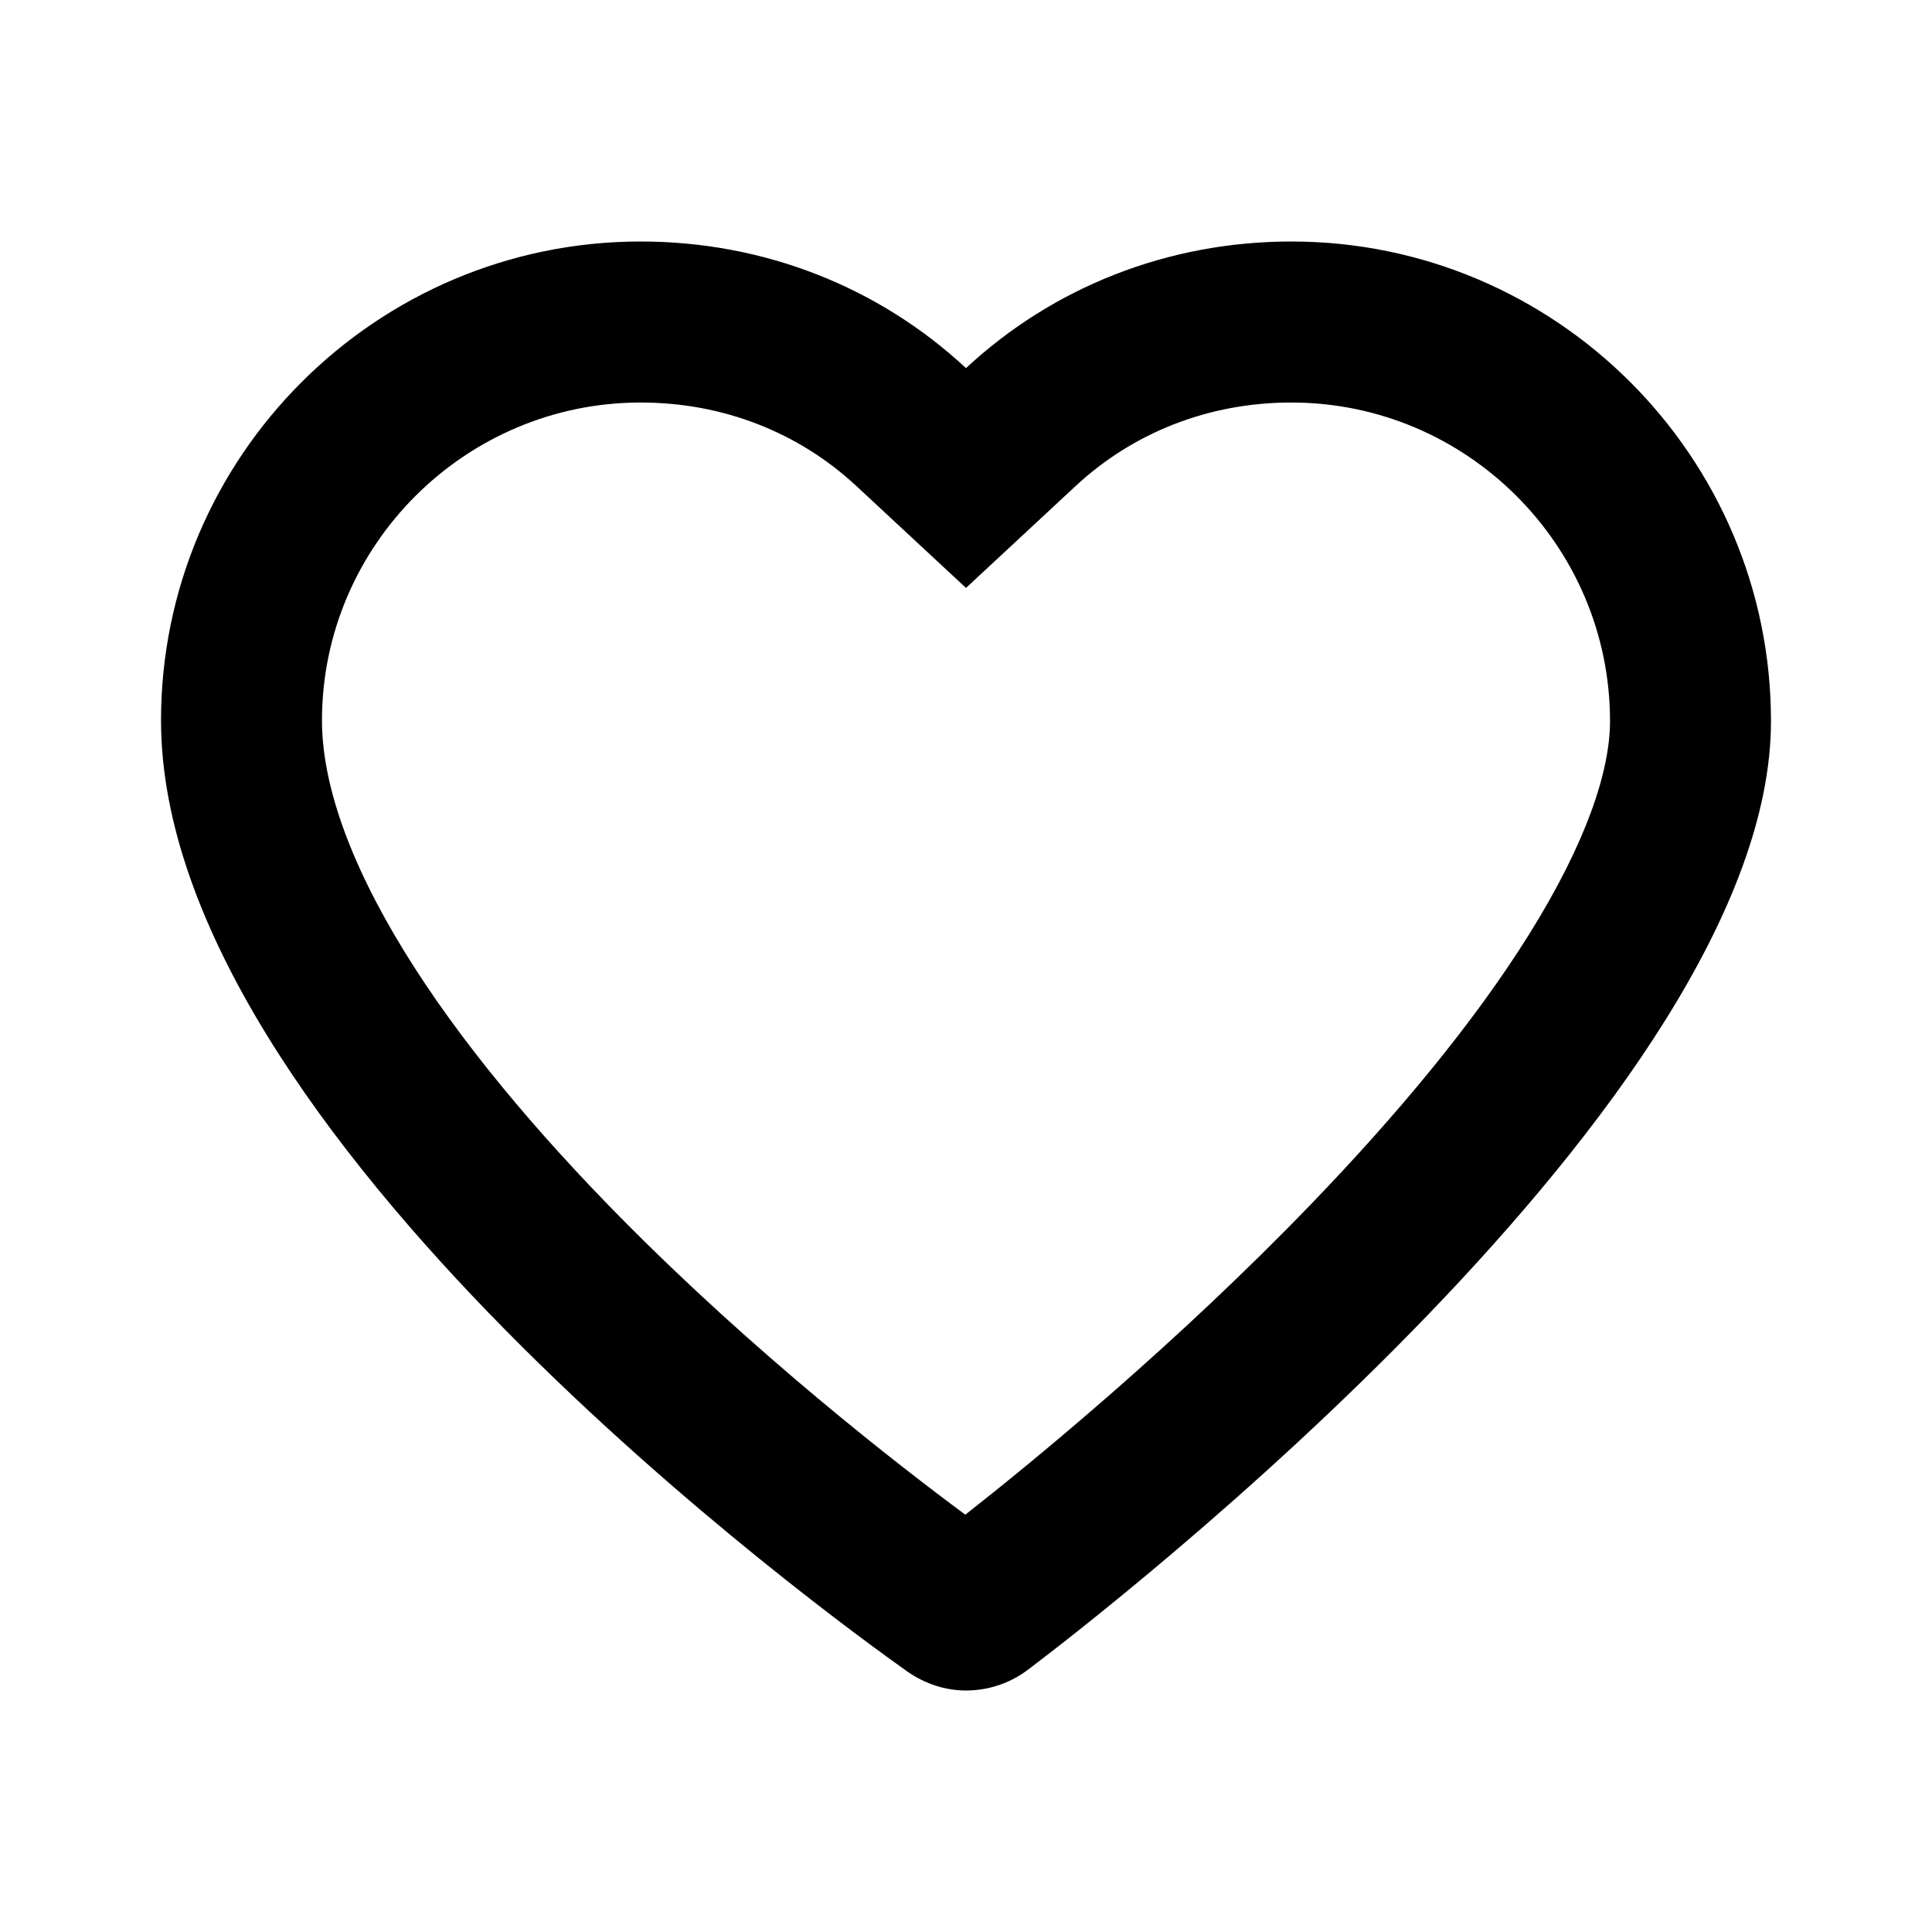
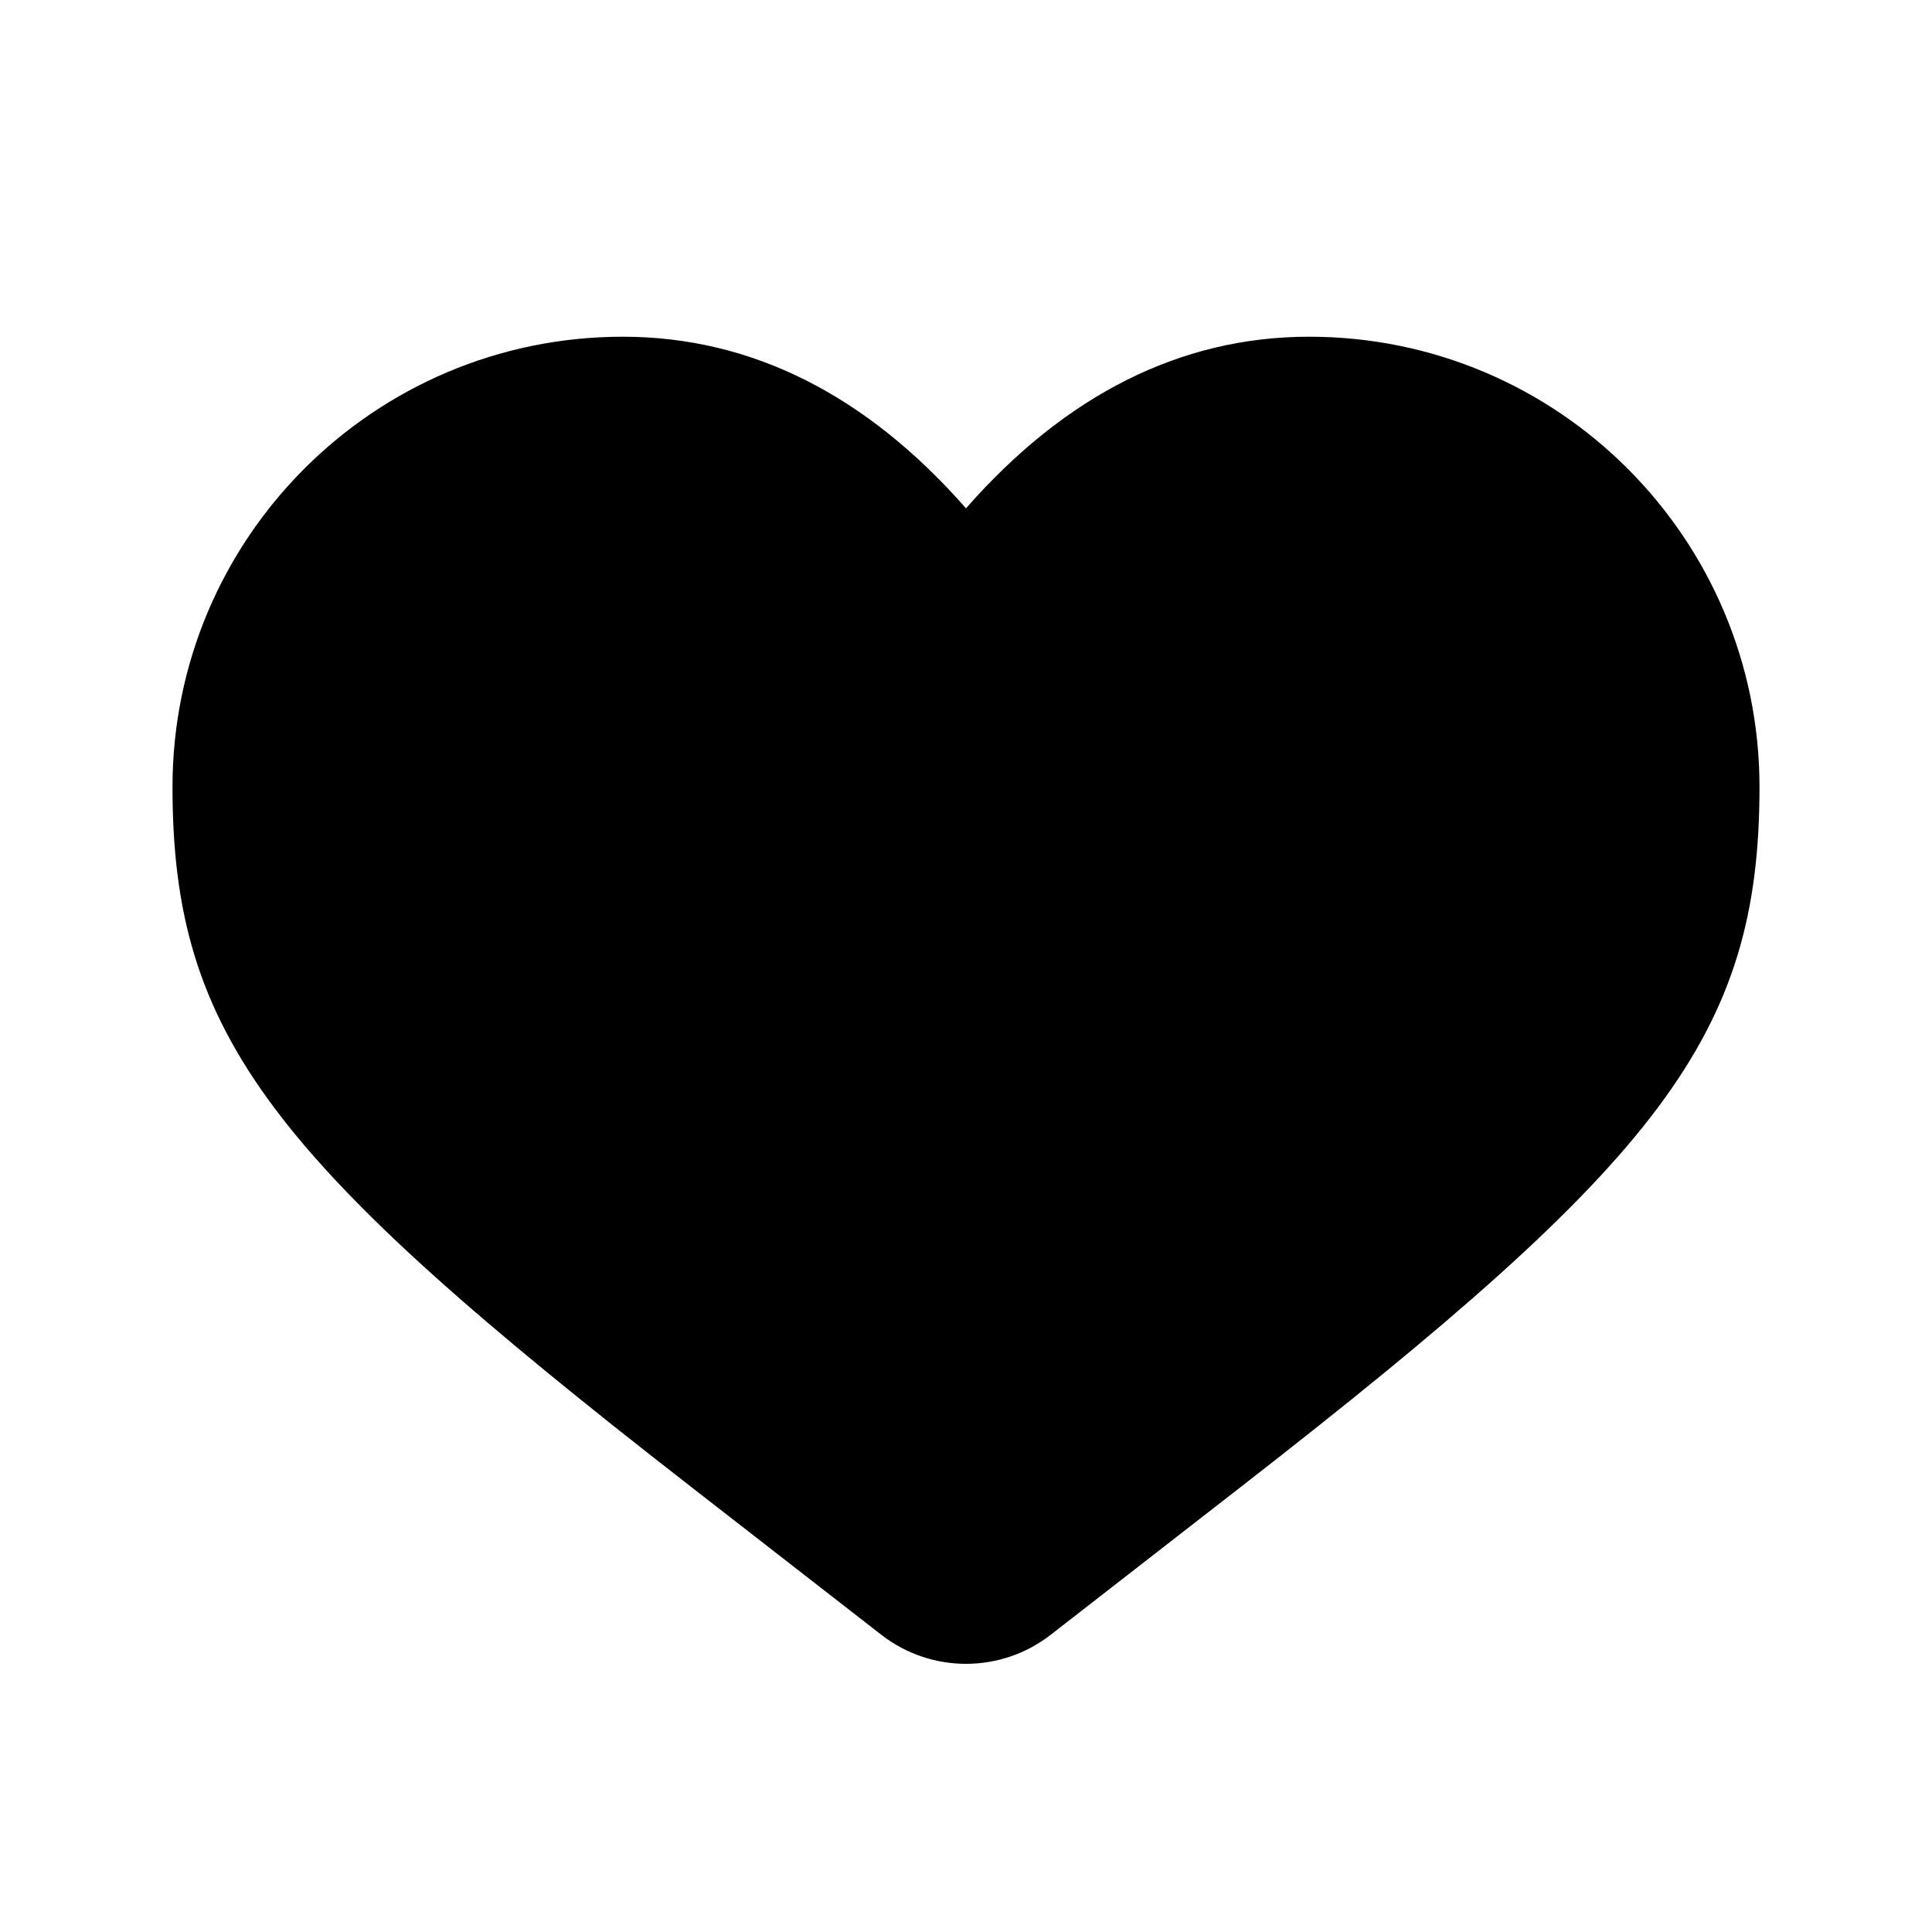
- <svg xmlns="http://www.w3.org/2000/svg" width="32" height="32" viewBox="0 0 32 32" fill="none">
-   <path fill-rule="evenodd" clip-rule="evenodd" d="M16 9.738L14.184 8.05C13.238 7.17 11.988 6.667 10.611 6.667C7.703 6.667 5.333 9.038 5.333 11.933C5.333 12.945 5.759 14.232 6.693 15.752C7.609 17.244 8.887 18.755 10.273 20.161C12.508 22.426 14.856 24.249 15.989 25.088C17.122 24.198 19.481 22.264 21.727 19.932C23.119 18.487 24.403 16.955 25.324 15.48C26.275 13.958 26.667 12.768 26.667 11.944C26.667 9.036 24.295 6.667 21.389 6.667C20.012 6.667 18.762 7.17 17.816 8.05L16 9.738ZM15.033 27.689C13.767 26.791 2.667 18.757 2.667 11.933C2.667 7.562 6.233 4 10.611 4C12.656 4 14.556 4.755 16 6.097C17.444 4.755 19.344 4 21.389 4C25.767 4 29.333 7.562 29.333 11.944C29.333 18.169 18.278 26.713 17.011 27.667C16.711 27.889 16.356 28 16 28C15.656 28 15.322 27.889 15.033 27.689Z" fill="currentColor" />
+ <svg xmlns="http://www.w3.org/2000/svg" fill="none" height="28" viewBox="0 0 28 28" width="28">
+   <path d="m9.026 4.88c-3.604 0-6.526 2.922-6.526 6.526 0 3.613 1.445 5.421 7.493 10.125l2.779 2.161c.722.562 1.734.562 2.456 0l2.779-2.161c6.048-4.704 7.493-6.513 7.493-10.125 0-3.604-2.922-6.526-6.526-6.526-1.871 0-3.538.85-4.974 2.487-1.436-1.636-3.102-2.487-4.974-2.487z" fill="currentColor" />
</svg>
